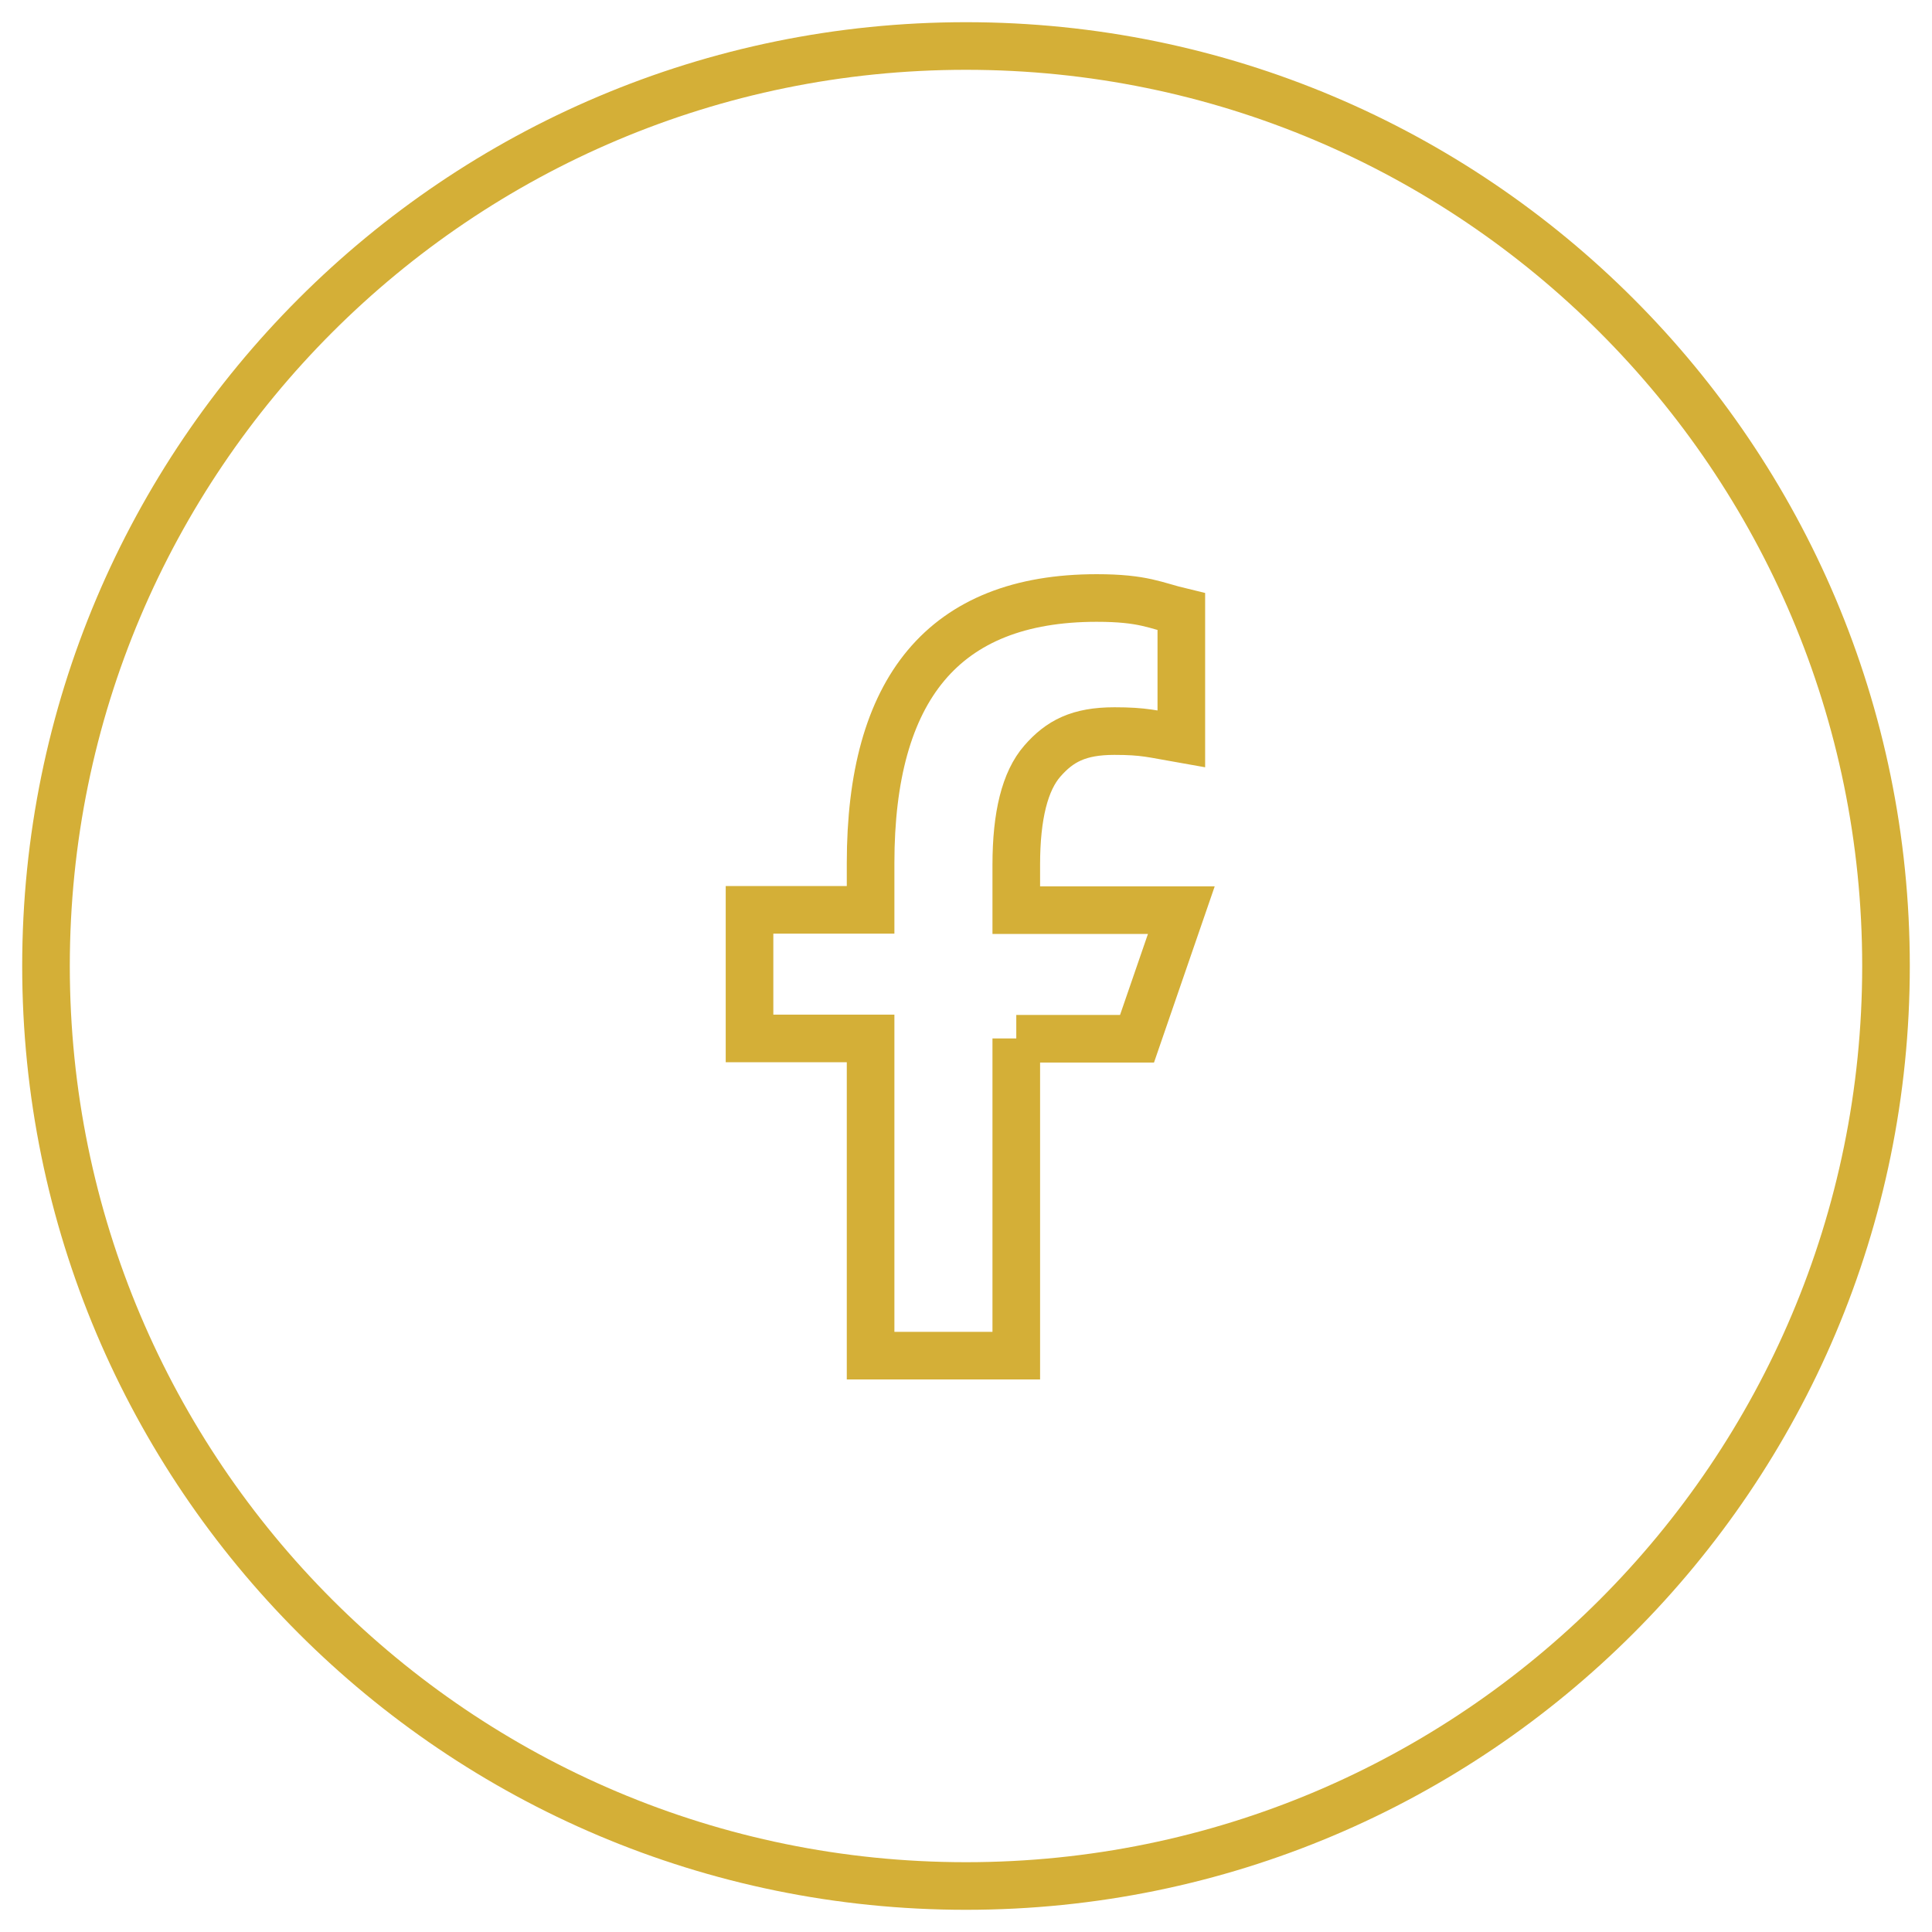
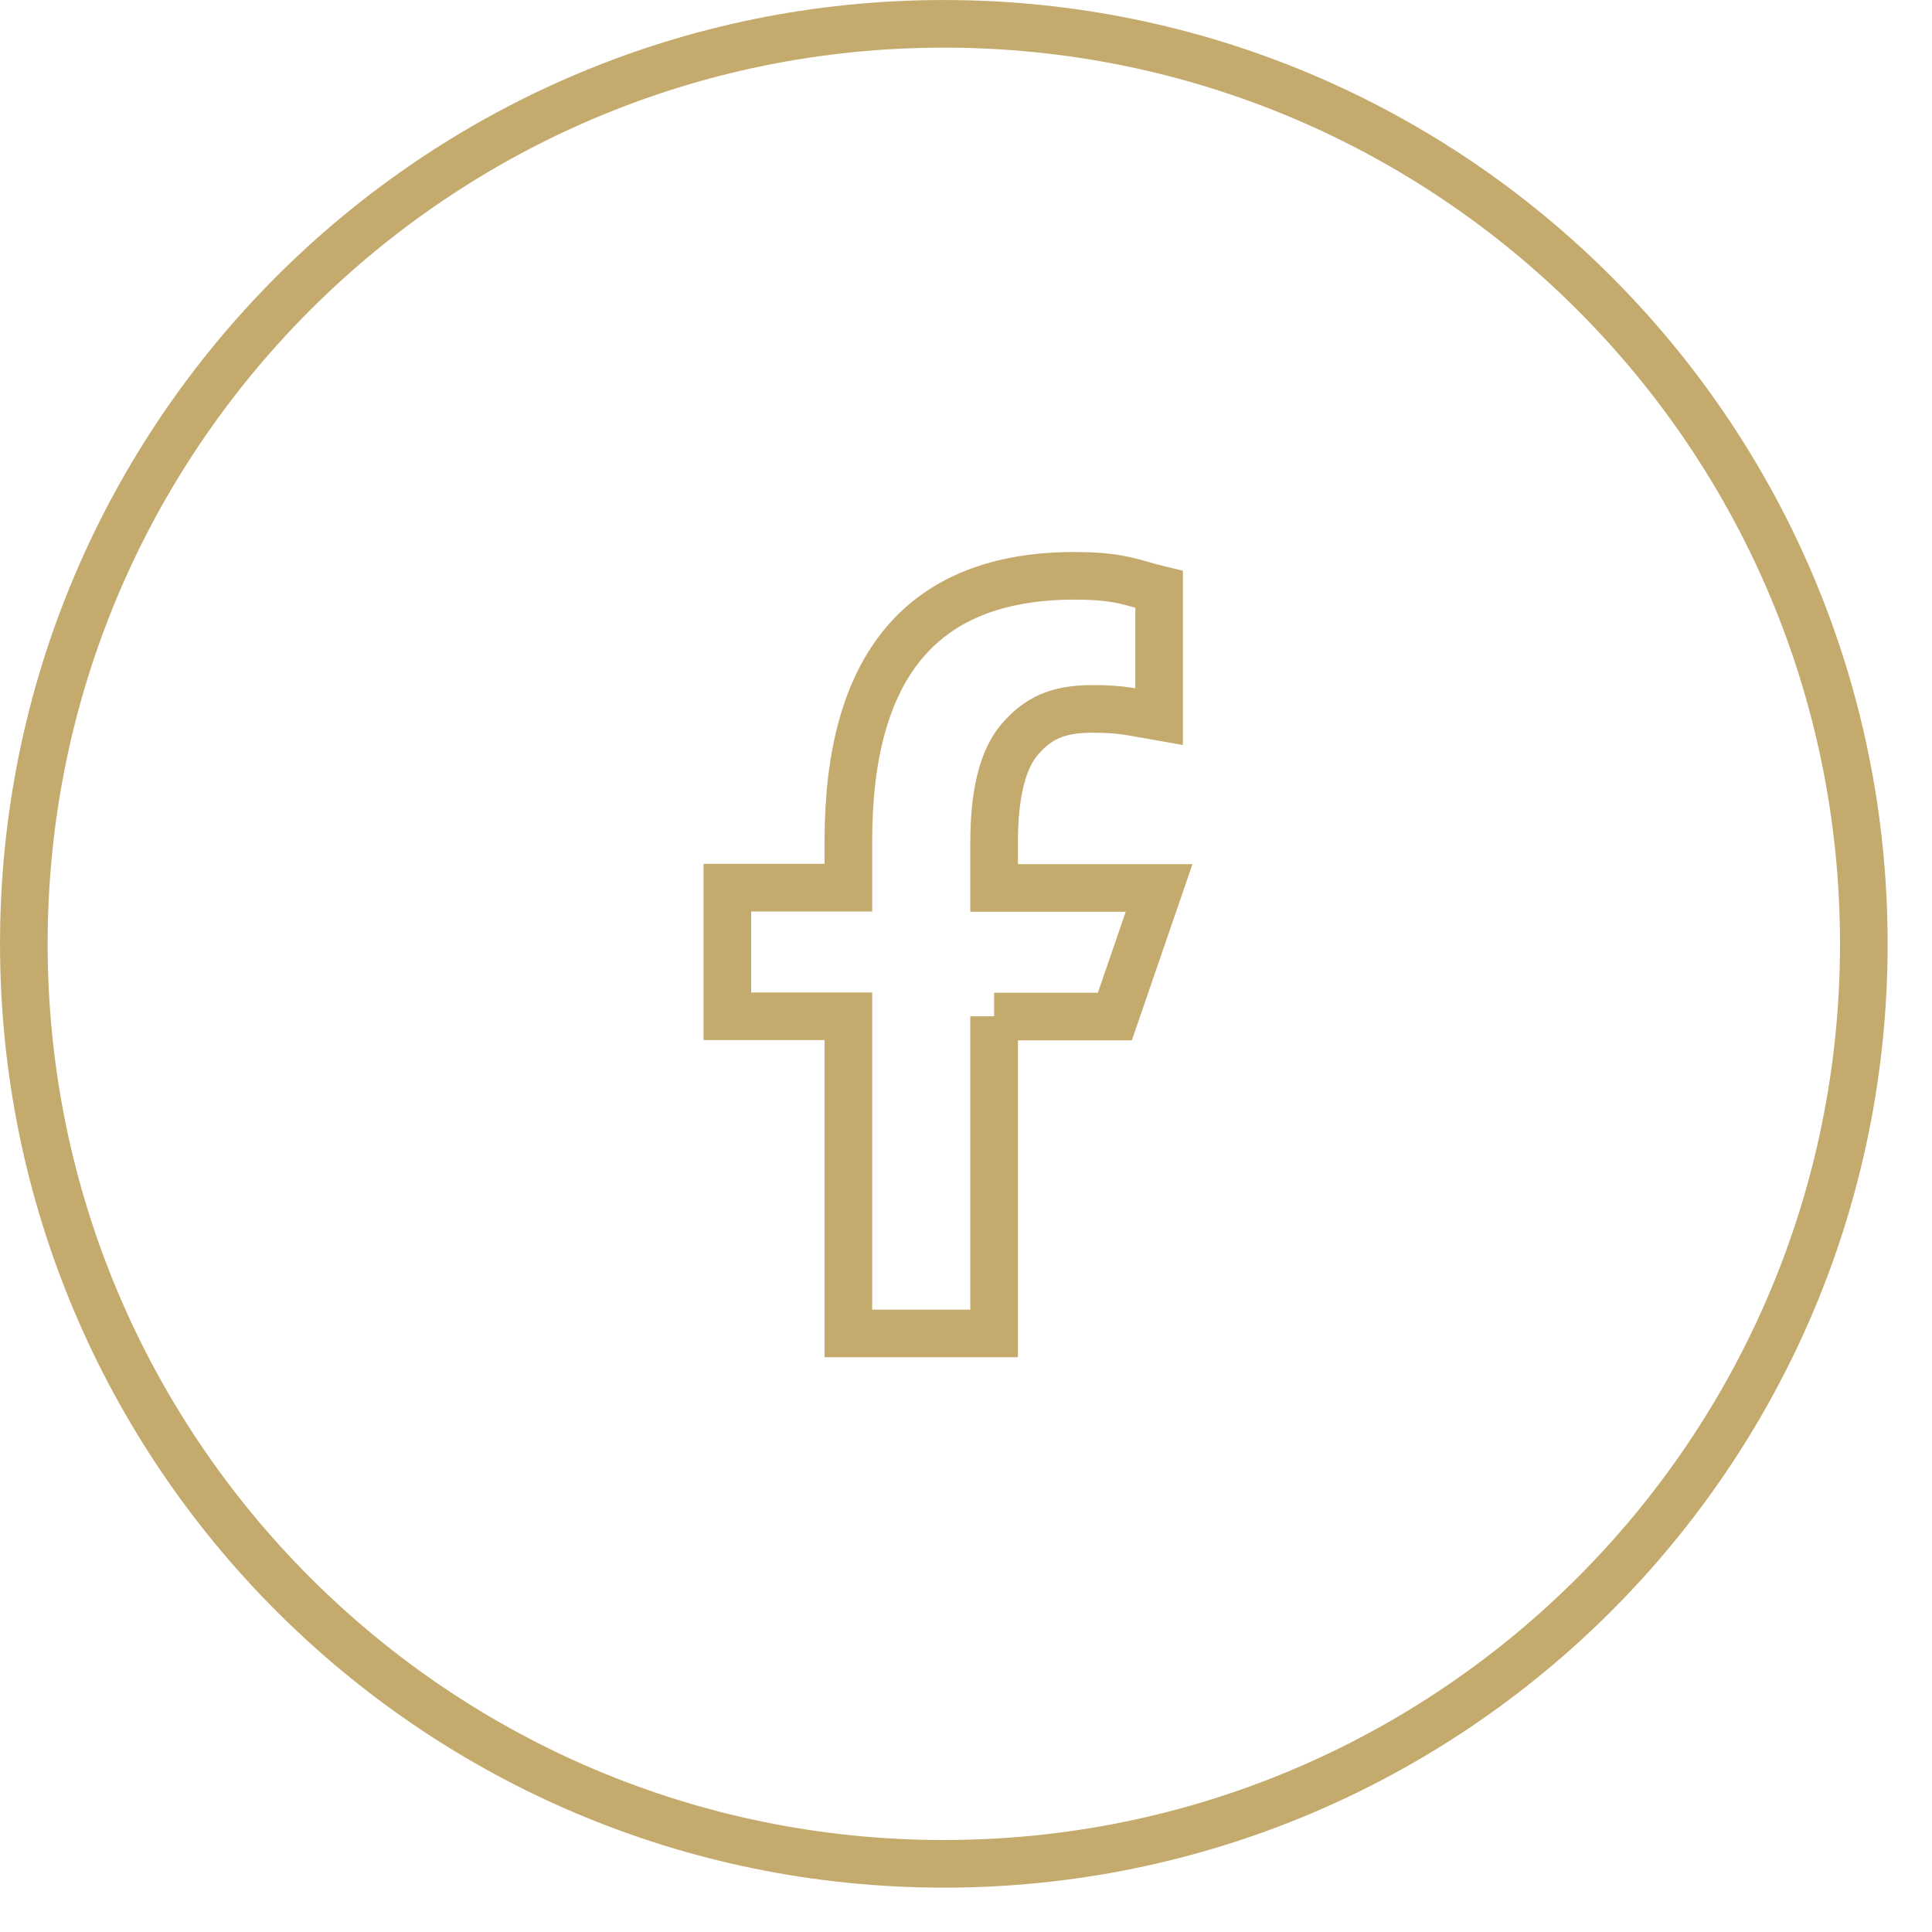
<svg xmlns="http://www.w3.org/2000/svg" width="42" height="42" viewBox="0 0 42 42" fill="none">
-   <circle cx="21" cy="21" r="20" stroke="#D4AF37" stroke-width="1.035" />
-   <path d="M22.093 22.575V29.471H18.926V22.575H16.294V19.779H18.926V18.762C18.926 14.986 20.503 13 23.841 13C24.865 13 25.12 13.165 25.681 13.299V16.064C25.053 15.954 24.877 15.893 24.225 15.893C23.451 15.893 23.037 16.113 22.66 16.545C22.282 16.977 22.093 17.727 22.093 18.799V19.786H25.681L24.718 22.581H22.093V22.575Z" stroke="#D4AF37" stroke-width="1.035" />
+   <circle cx="20.518" cy="20.518" r="20" stroke="#C4AA6C" stroke-width="1.035" />
+   <path d="M21.611 22.093V28.988H18.443V22.093H15.812V19.297H18.443V18.28C18.443 14.503 20.021 12.518 23.359 12.518C24.382 12.518 24.638 12.682 25.198 12.816V15.581C24.571 15.472 24.395 15.411 23.743 15.411C22.969 15.411 22.555 15.63 22.177 16.063C21.8 16.495 21.611 17.244 21.611 18.316V19.303H25.198L24.236 22.099H21.611V22.093Z" stroke="#C4AA6C" stroke-width="1.035" />
</svg>
